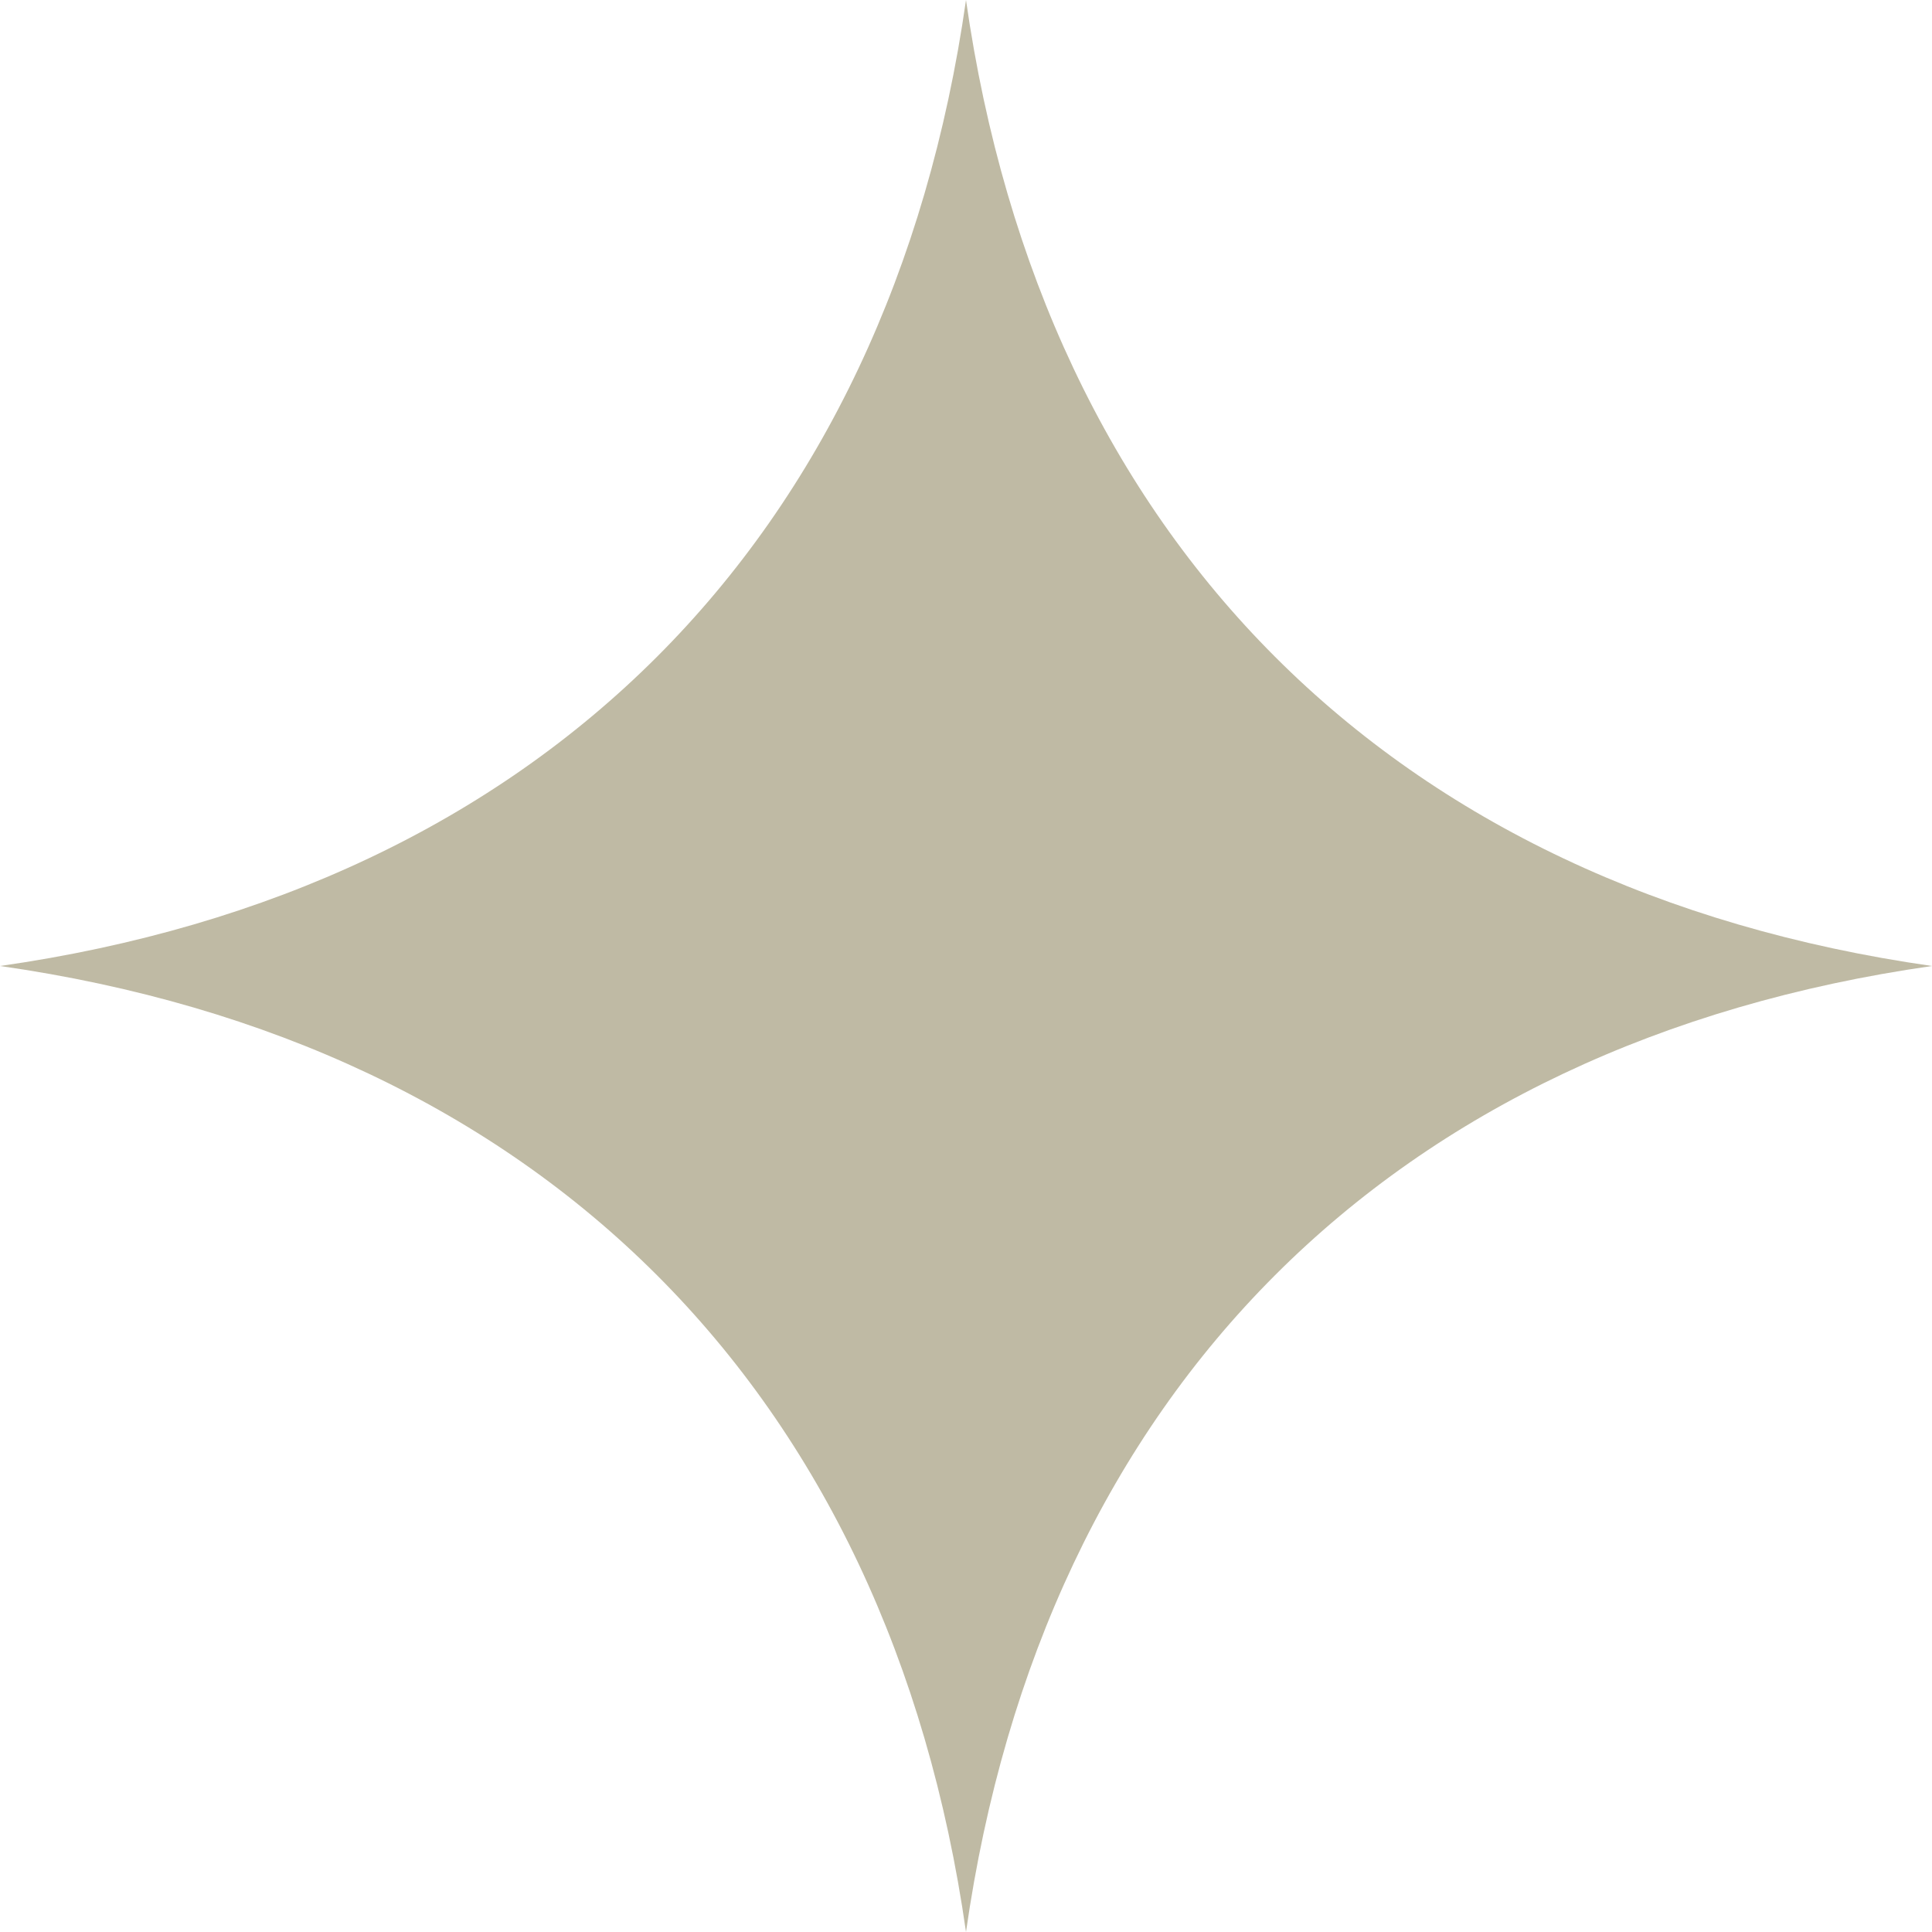
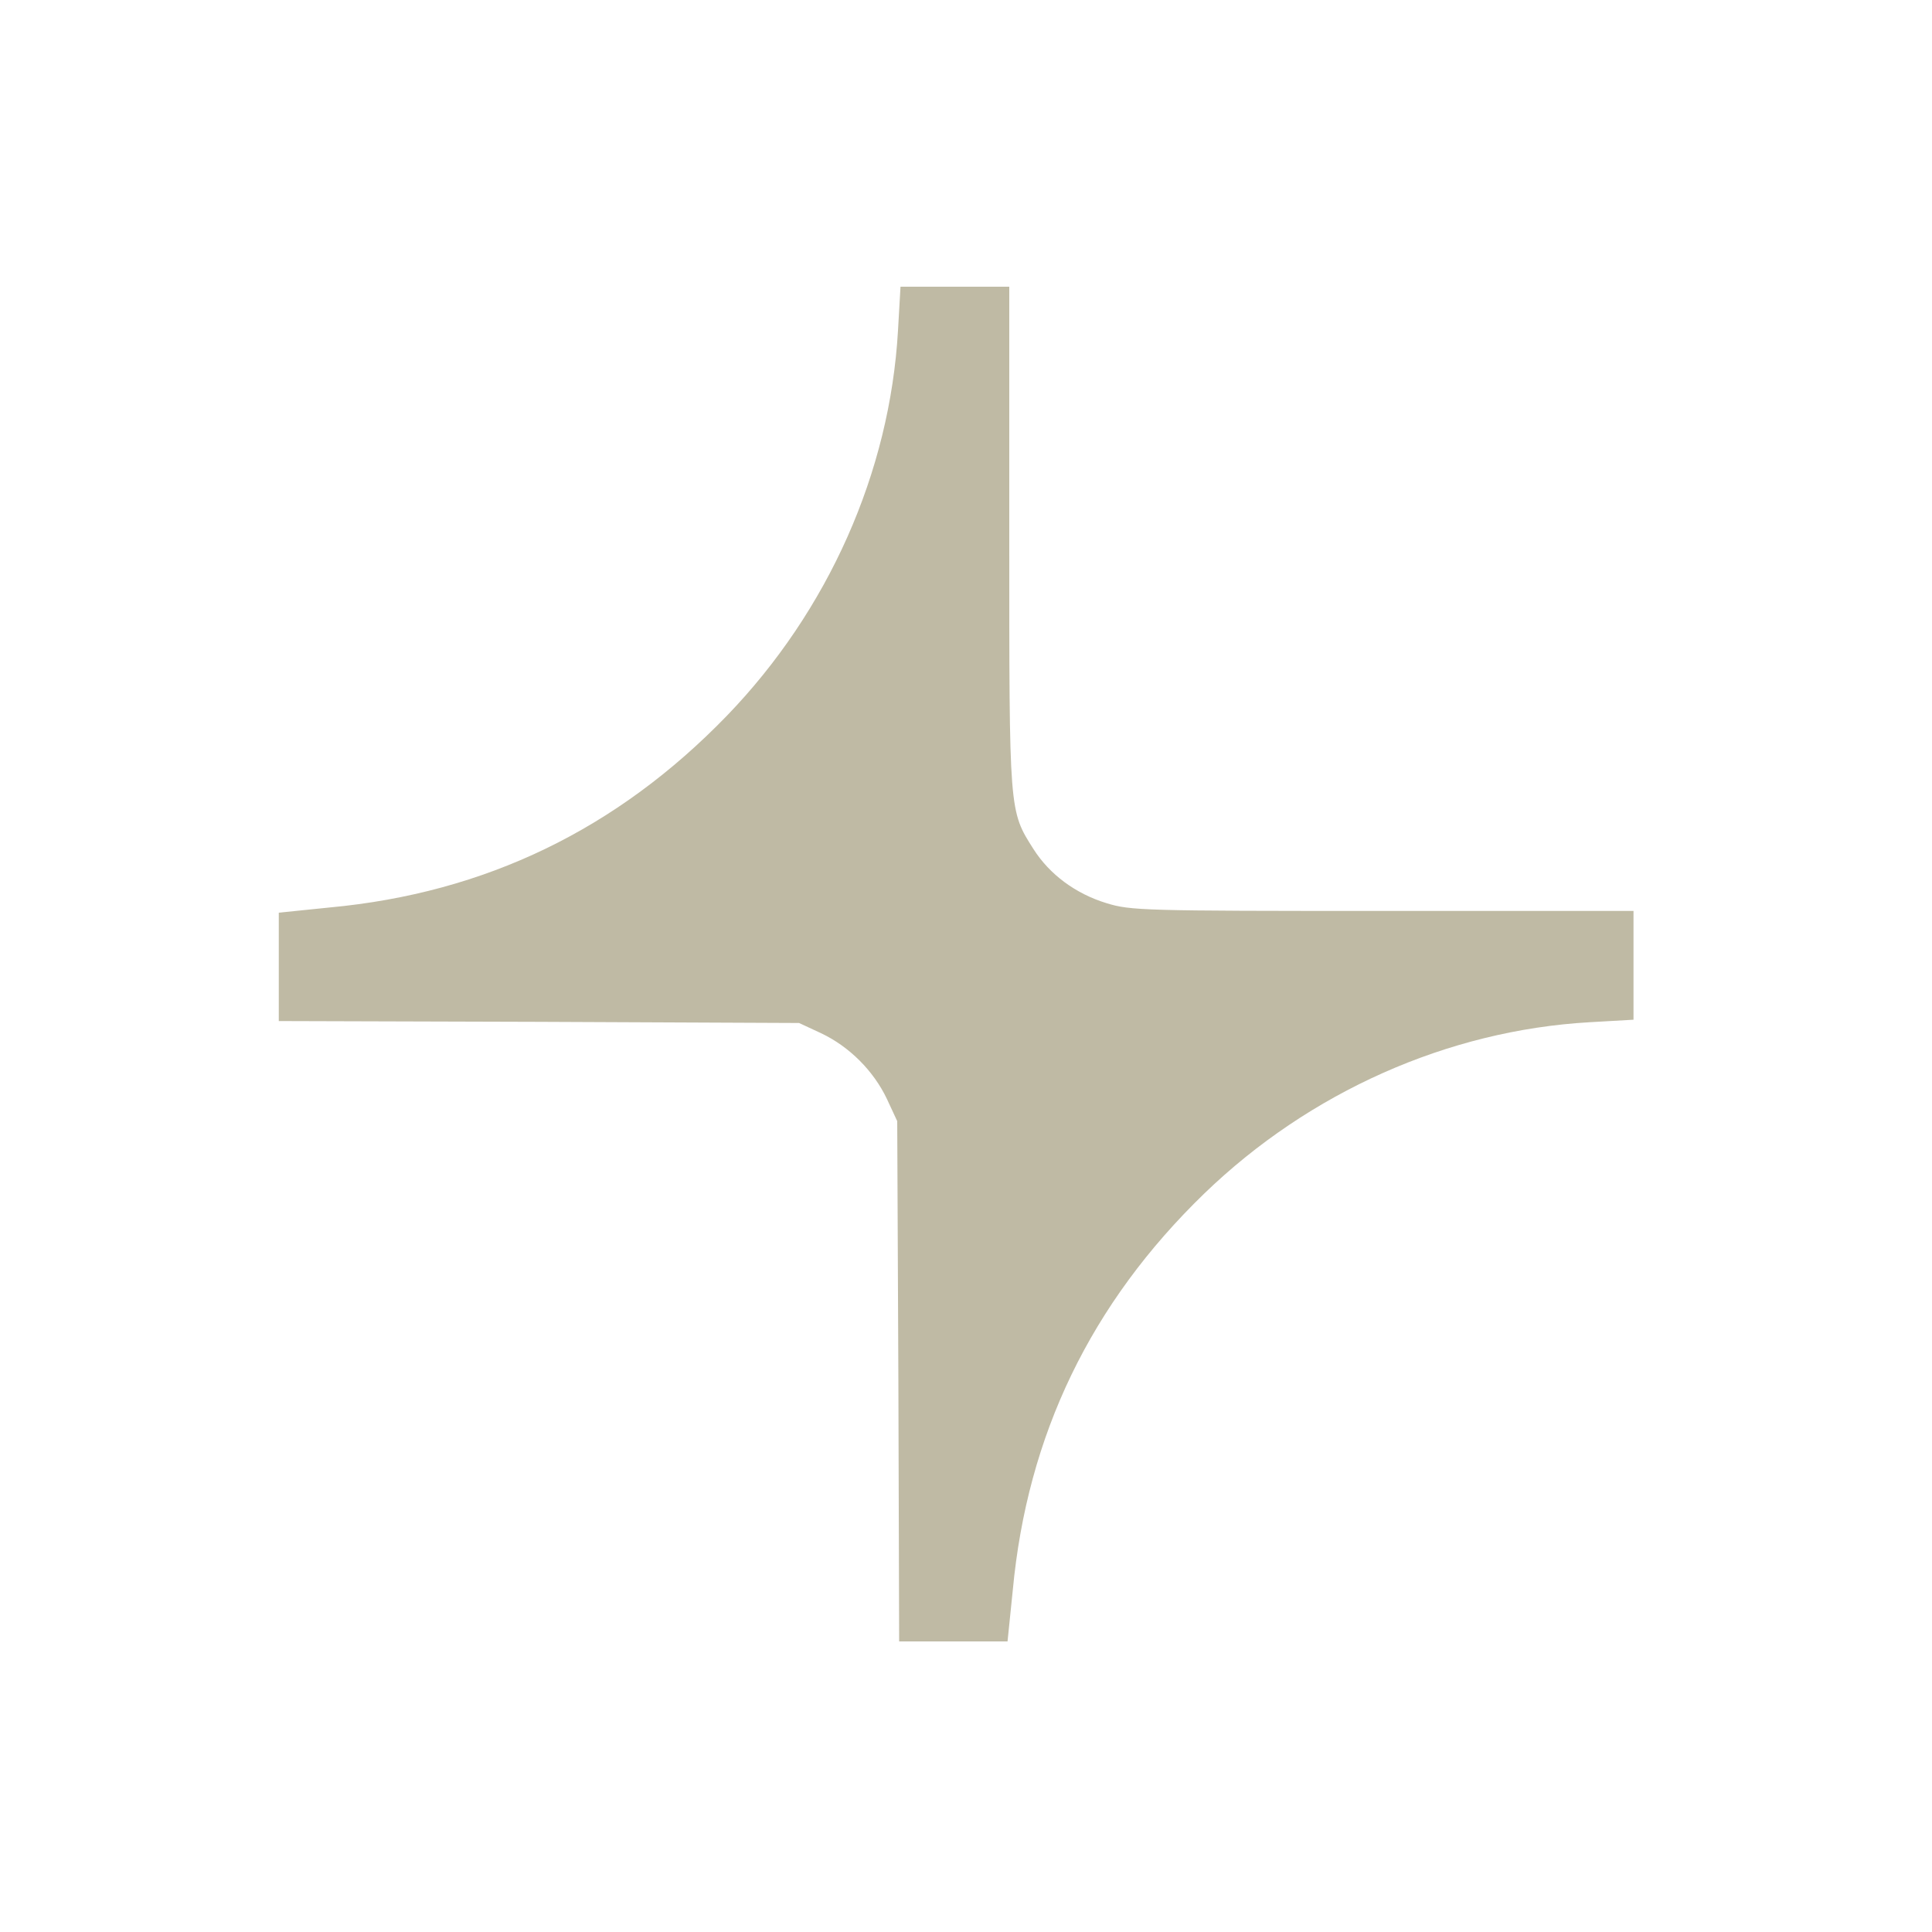
<svg xmlns="http://www.w3.org/2000/svg" viewBox="0 0 100 100" role="img" aria-label="Símbolo FMP">
-   <path fill="#BFBAA4" d="M50 0 C54 28 72 46 100 50 C72 54 54 72 50 100 C46 72 28 54 0 50 C28 46 46 28 50 0 Z" />
+   <path fill="#BFBAA4" d="M46.48 17.11 C46.06 24.45 42.87 31.61 37.62 37.05 C31.93 42.93 25.12 46.22 17.07 46.97 L14.43 47.24 L14.43 50.04 L14.43 52.85 L27.91 52.89 L41.36 52.95 L42.5 53.48 C43.96 54.17 45.22 55.43 45.91 56.89 L46.44 58.03 L46.5 71.5 L46.54 84.96 L49.35 84.96 L52.15 84.96 L52.42 82.32 C53.17 74.27 56.46 67.46 62.34 61.77 C67.78 56.52 74.94 53.33 82.28 52.91 L84.55 52.78 L84.55 49.96 L84.55 47.15 L71.57 47.15 C59.17 47.15 58.52 47.13 57.28 46.75 C55.67 46.26 54.33 45.26 53.5 43.96 C52.22 41.95 52.24 42.09 52.24 27.8 L52.24 14.84 L49.43 14.84 L46.61 14.84 L46.48 17.11Z" />
</svg>
